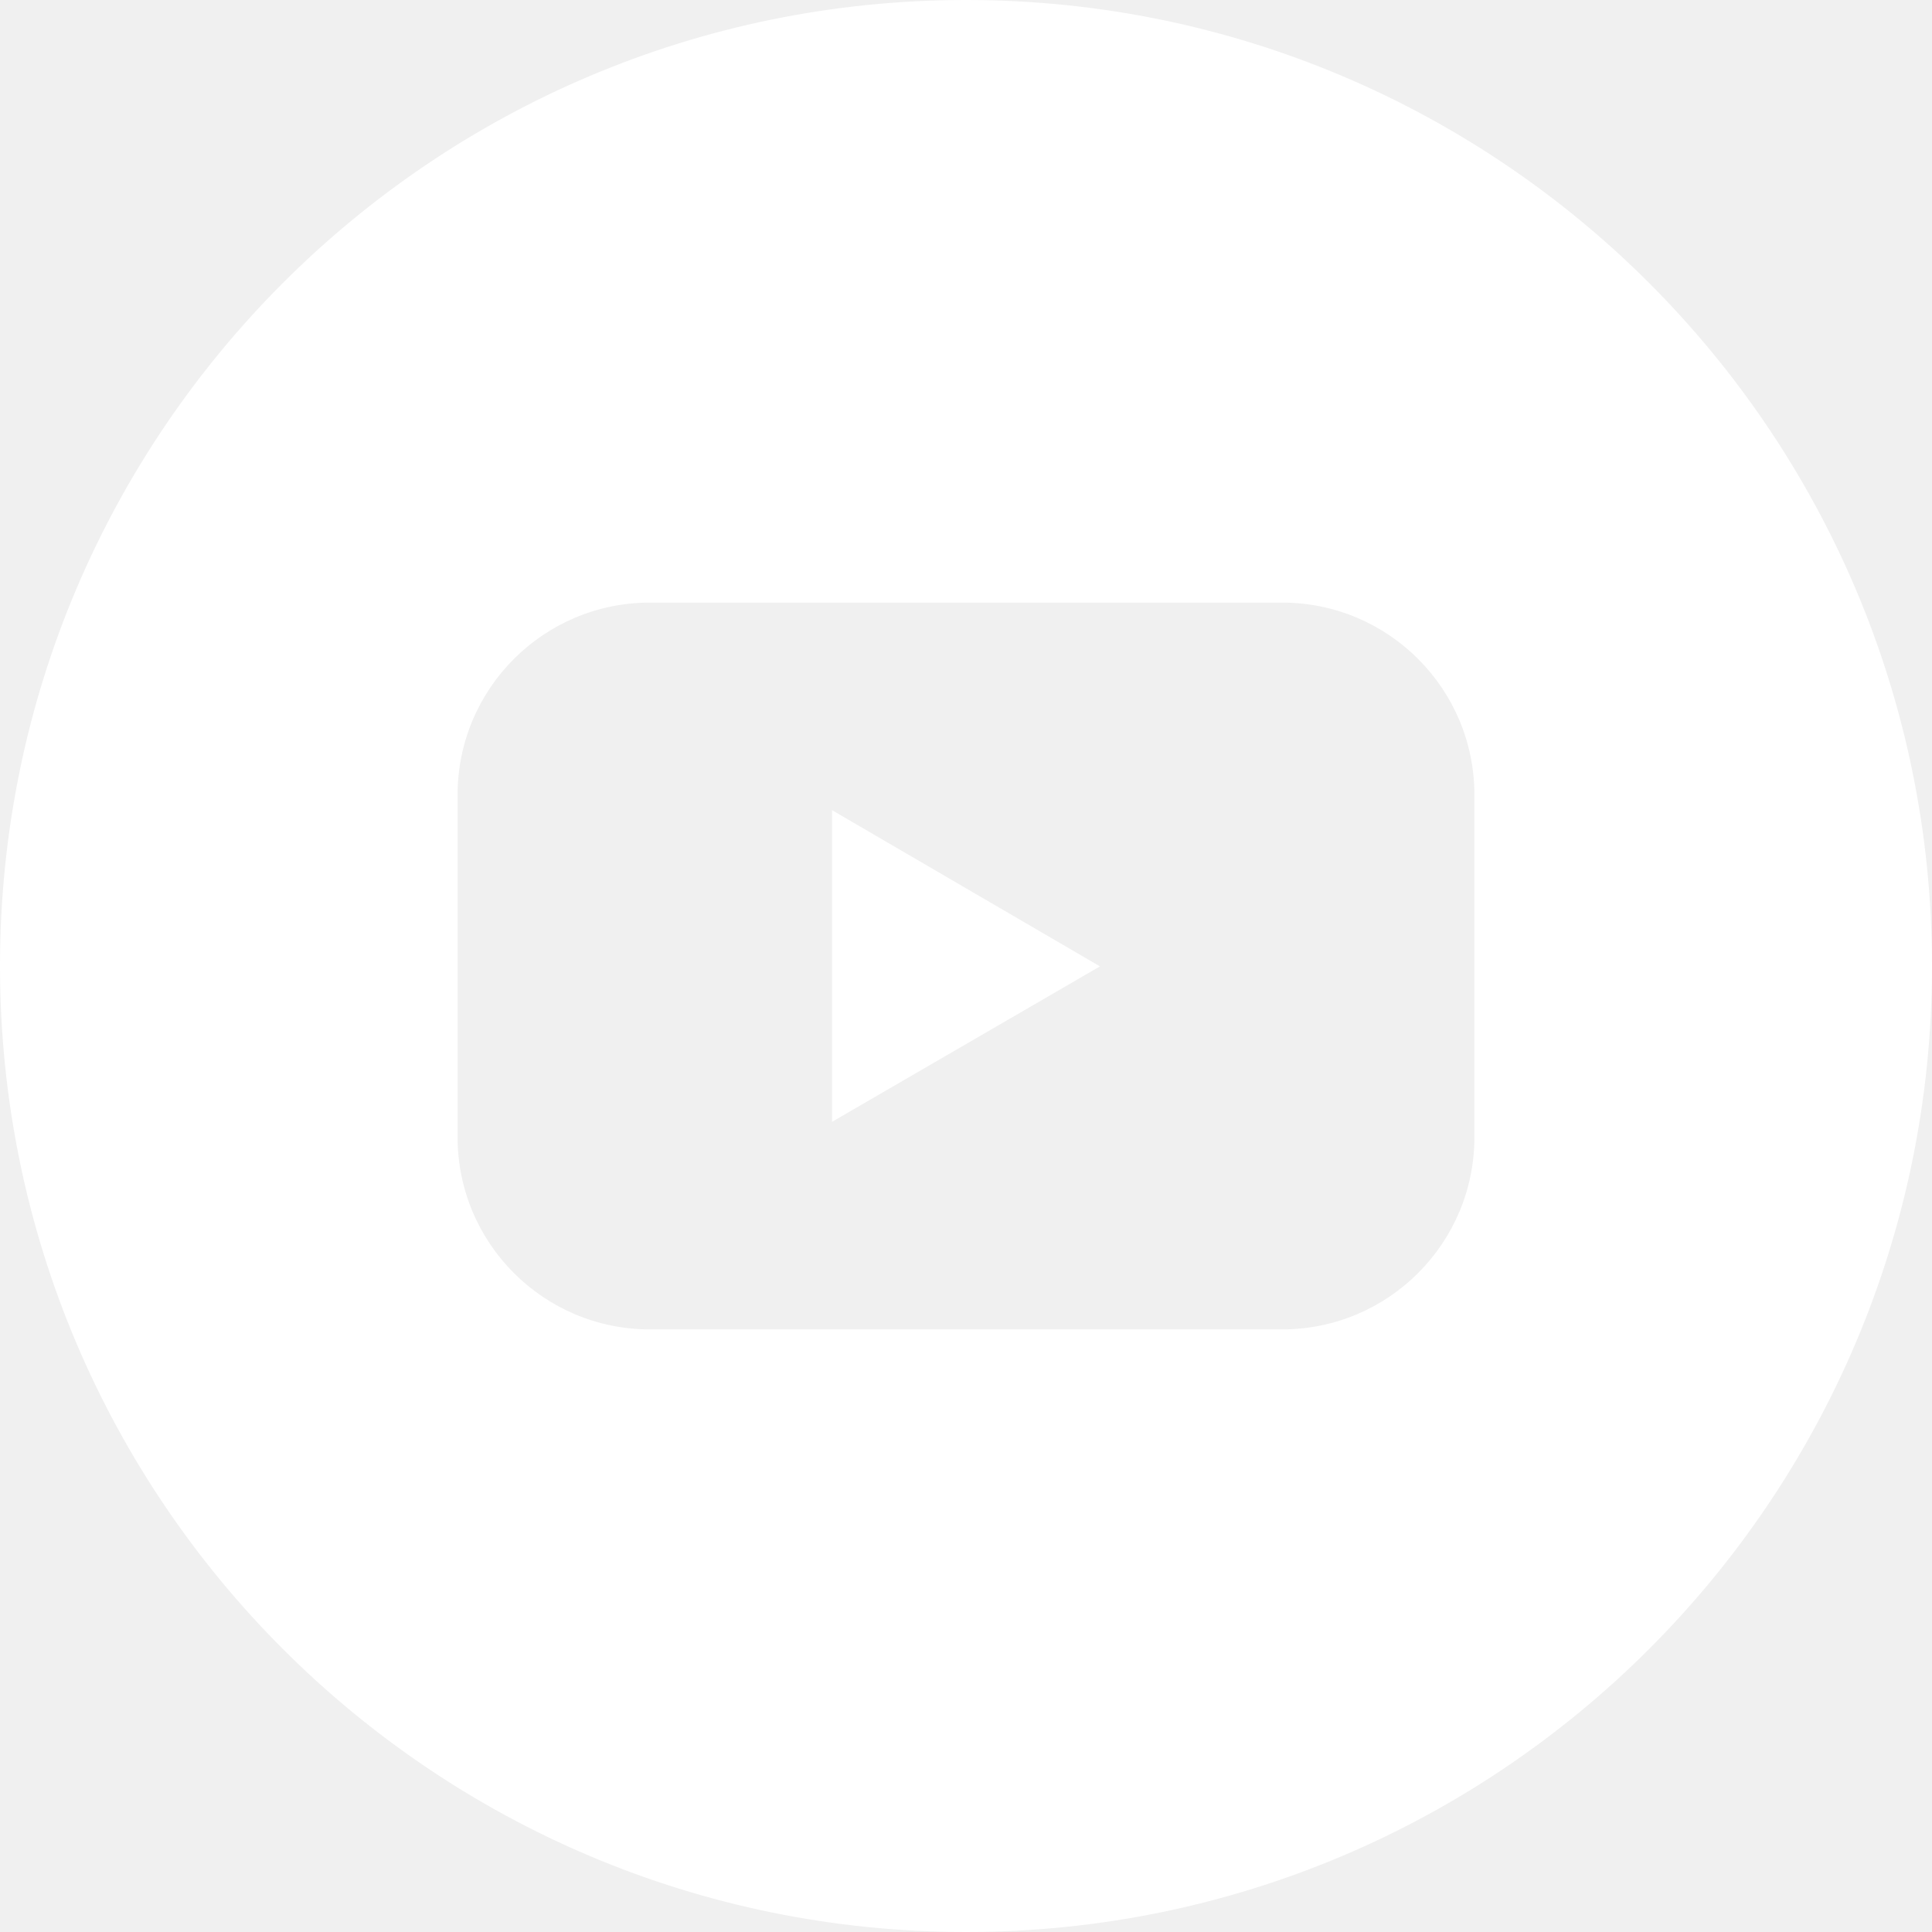
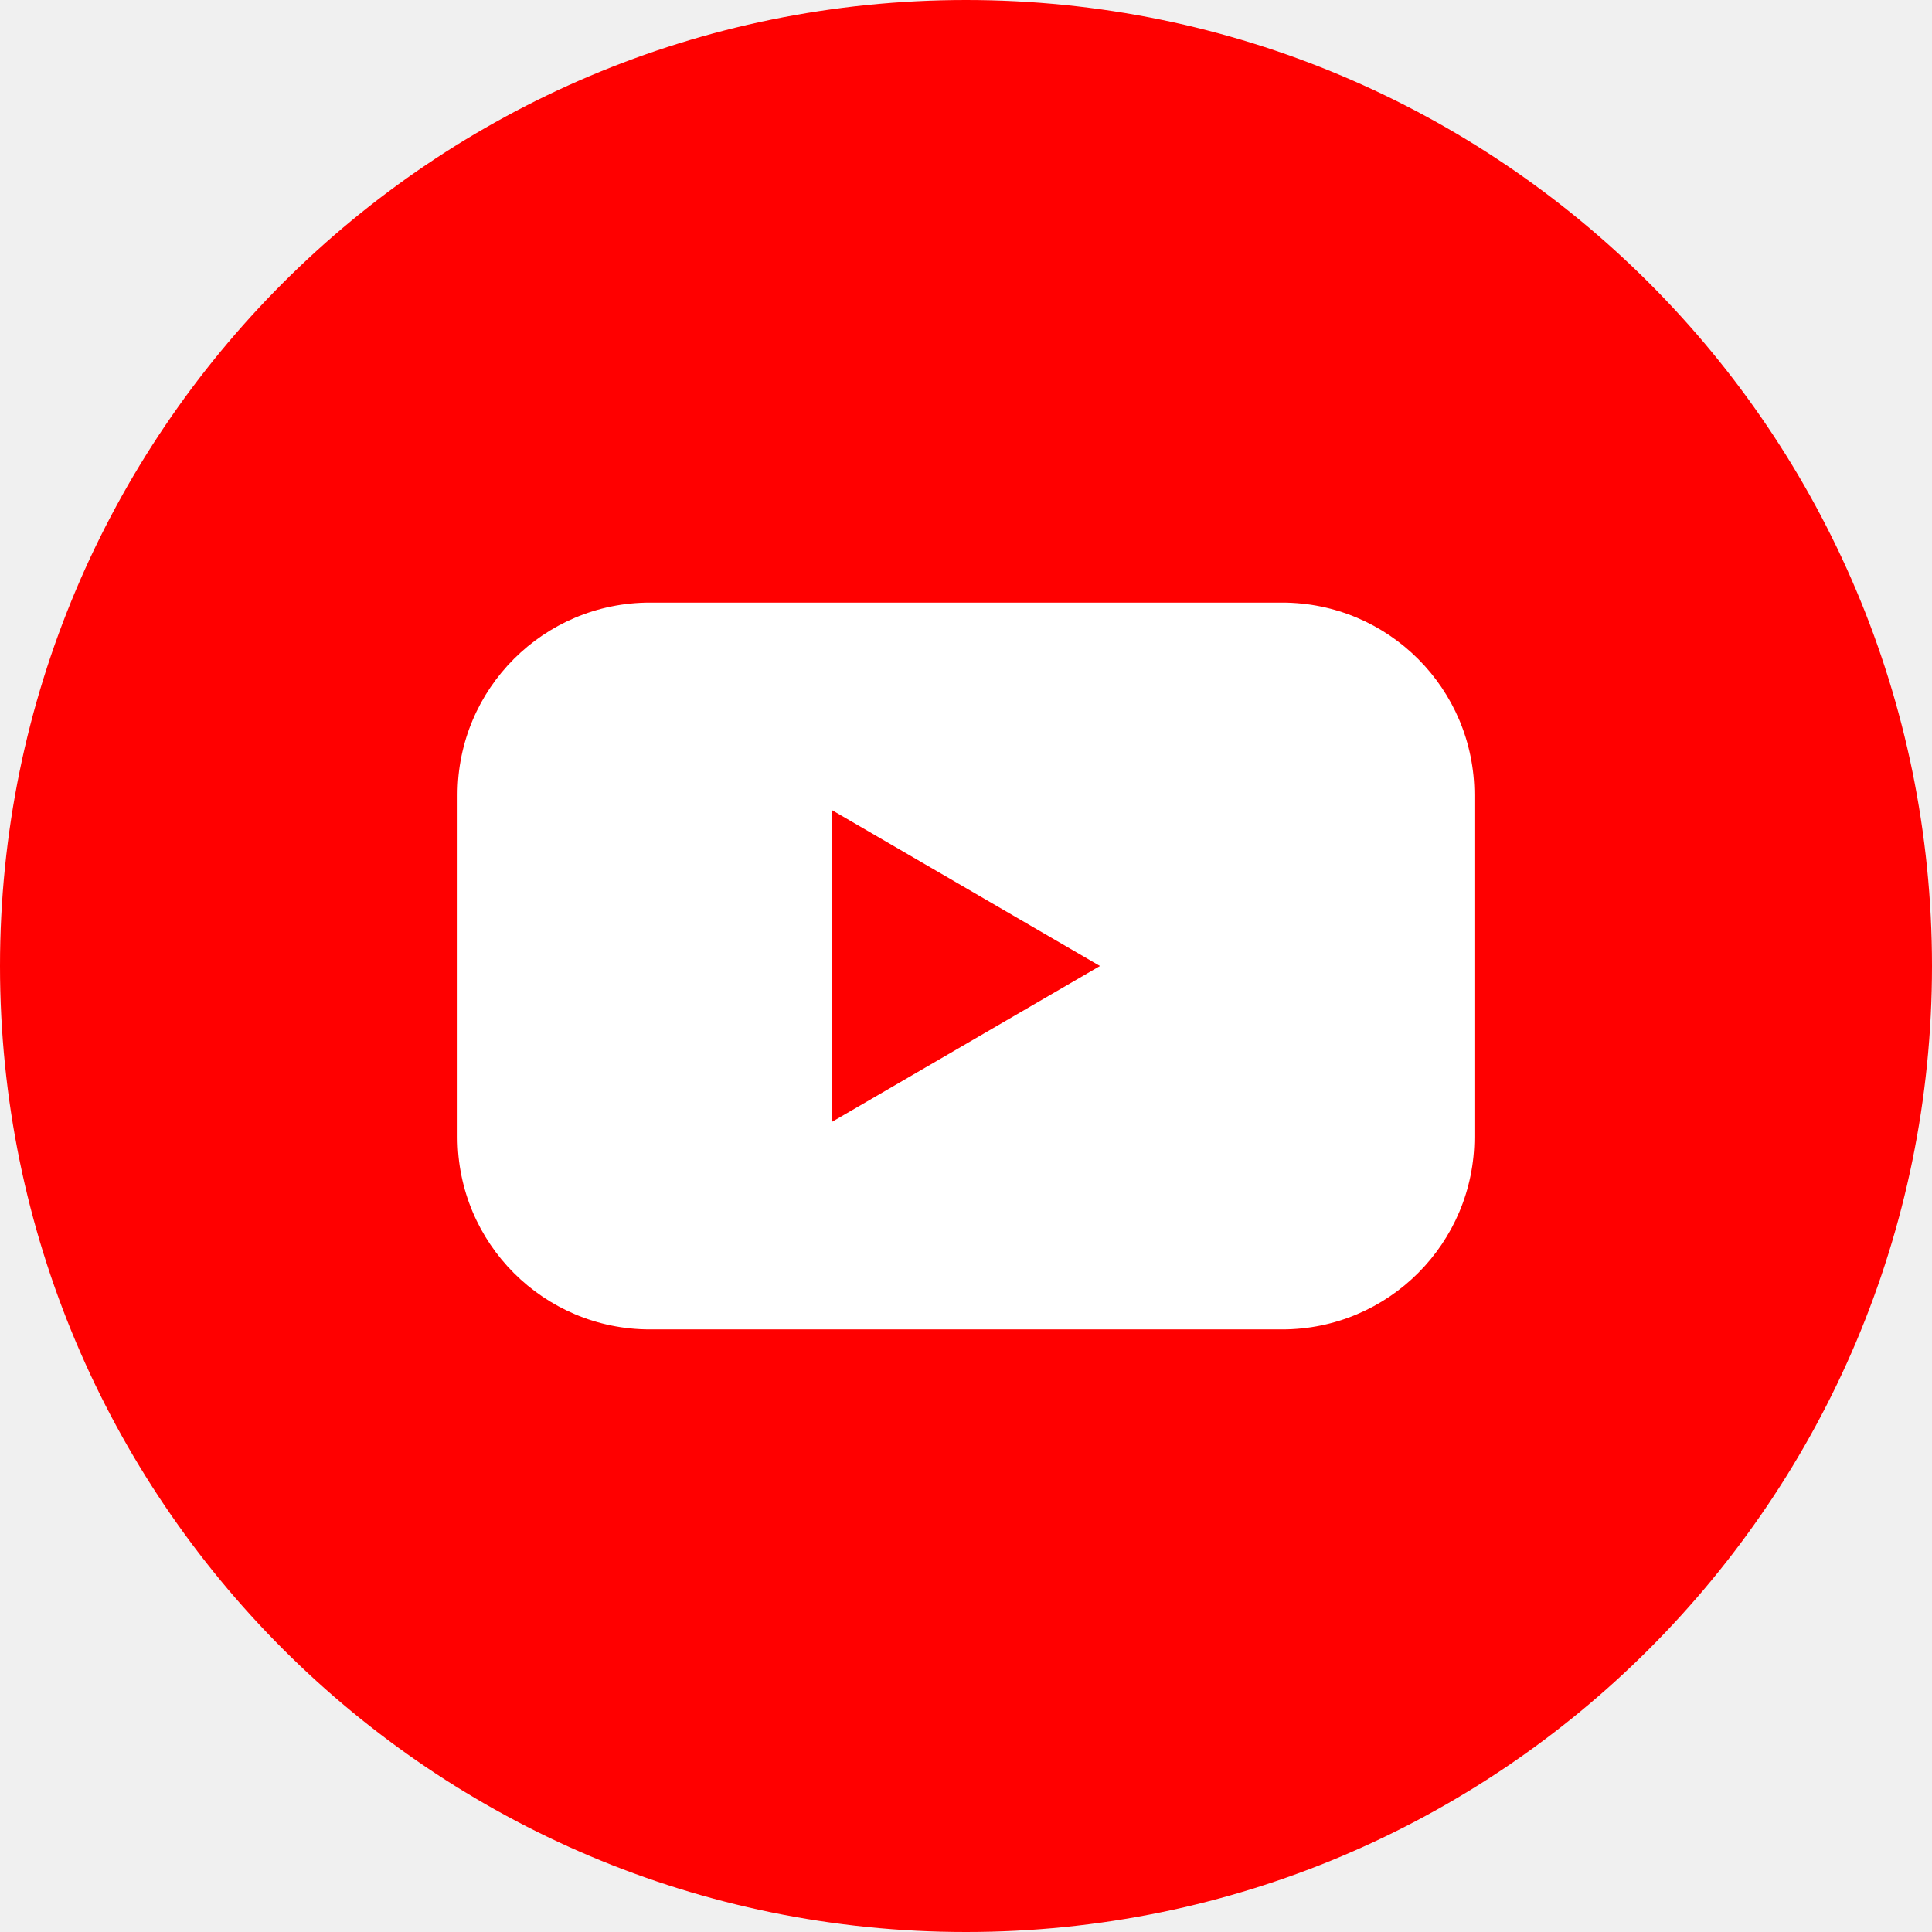
- <svg xmlns="http://www.w3.org/2000/svg" version="1.1" width="512" height="512" x="0" y="0" viewBox="0 0 152 152" style="enable-background:new 0 0 512 512" xml:space="preserve" class="">
-   <g>
-     <g data-name="Layer 2">
-       <g data-name="02.YouTube">
-         <path d="m65.46 88.26 21.08-12.23-21.08-12.29z" fill="#ffffff" opacity="1" data-original="#000000" class="" />
-         <path d="M76 0a76 76 0 1 0 76 76A76 76 0 0 0 76 0zm40 89.45a15.13 15.13 0 0 1-15.13 15.14H51.13A15.13 15.13 0 0 1 36 89.45v-26.9a15.13 15.13 0 0 1 15.13-15.14h49.74A15.13 15.13 0 0 1 116 62.55z" fill="#ffffff" opacity="1" data-original="#000000" class="" />
+ <svg xmlns="http://www.w3.org/2000/svg" height="512" viewBox="0 0 152 152" width="512">
+   <g id="Layer_2" data-name="Layer 2">
+     <g id="Color">
+       <g id="_02.YouTube" data-name="02.YouTube">
+         <circle id="Background" cx="76" cy="76" fill="#f00" r="76" />
+         <path id="Icon" d="m100.87 47.41h-49.74a15.13 15.13 0 0 0 -15.13 15.14v26.9a15.13 15.13 0 0 0 15.13 15.14h49.74a15.13 15.13 0 0 0 15.13-15.14v-26.9a15.13 15.13 0 0 0 -15.13-15.14zm-35.41 40.85v-24.52l21.08 12.26z" fill="#fff" />
      </g>
    </g>
  </g>
</svg>
